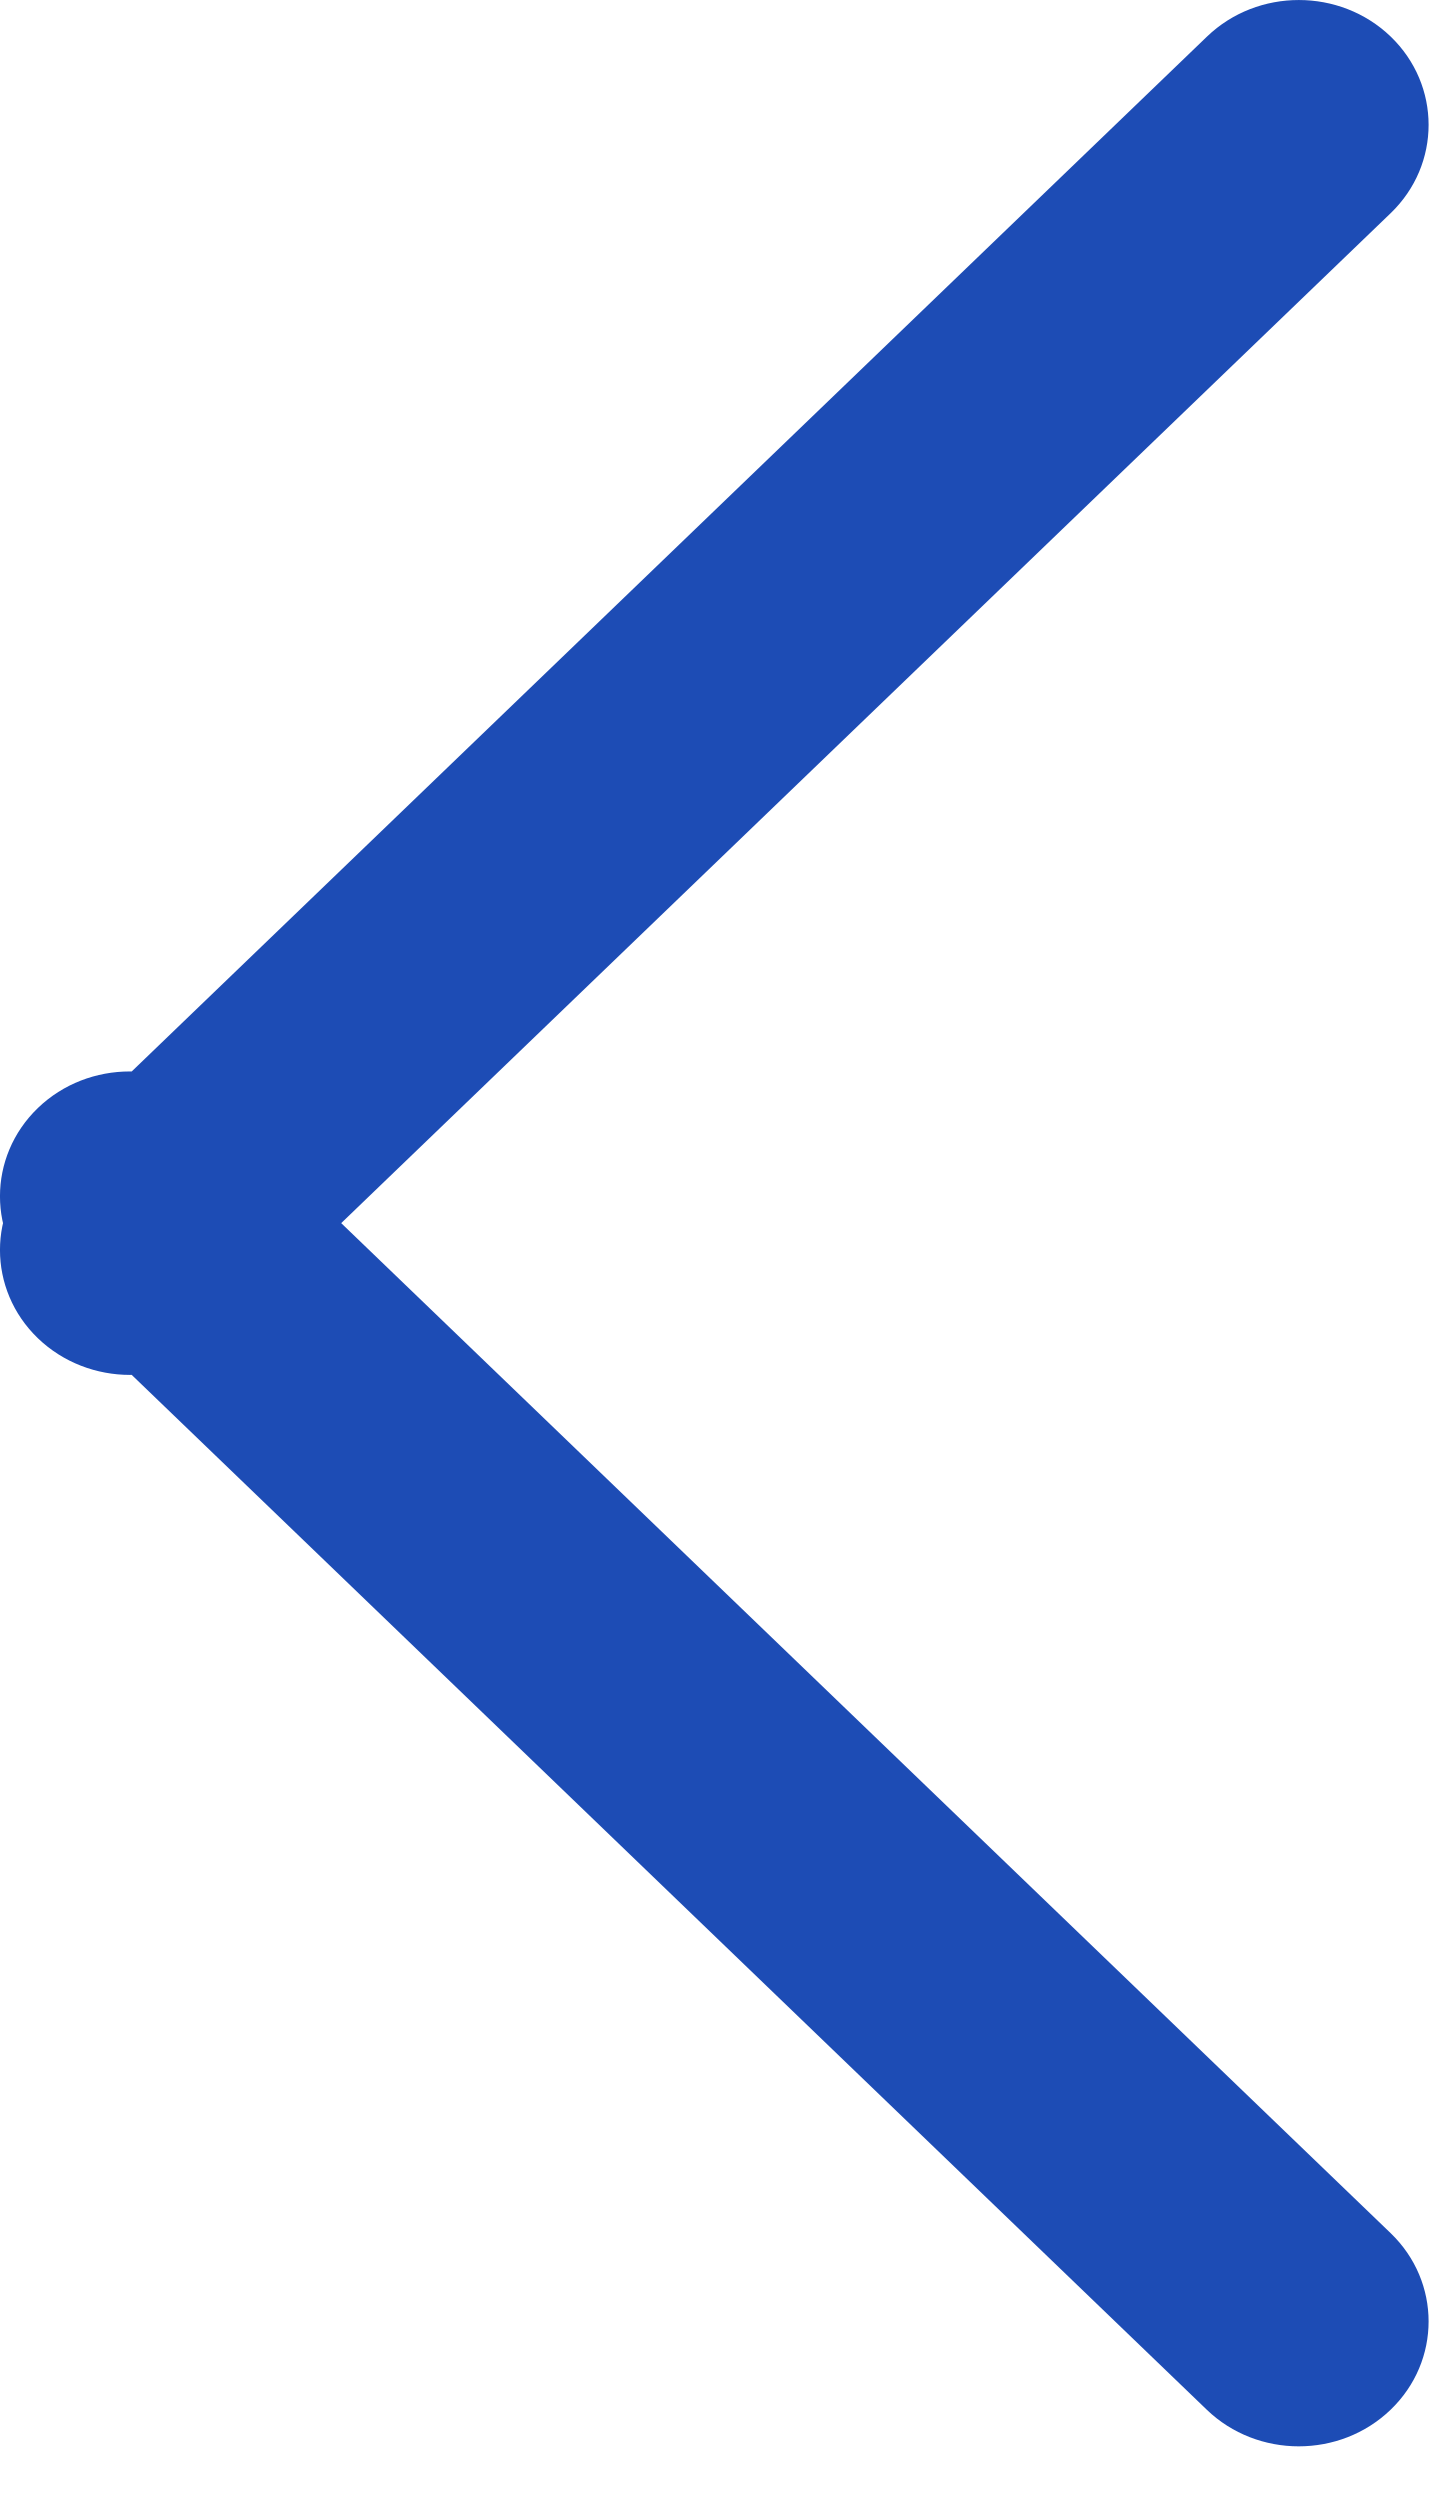
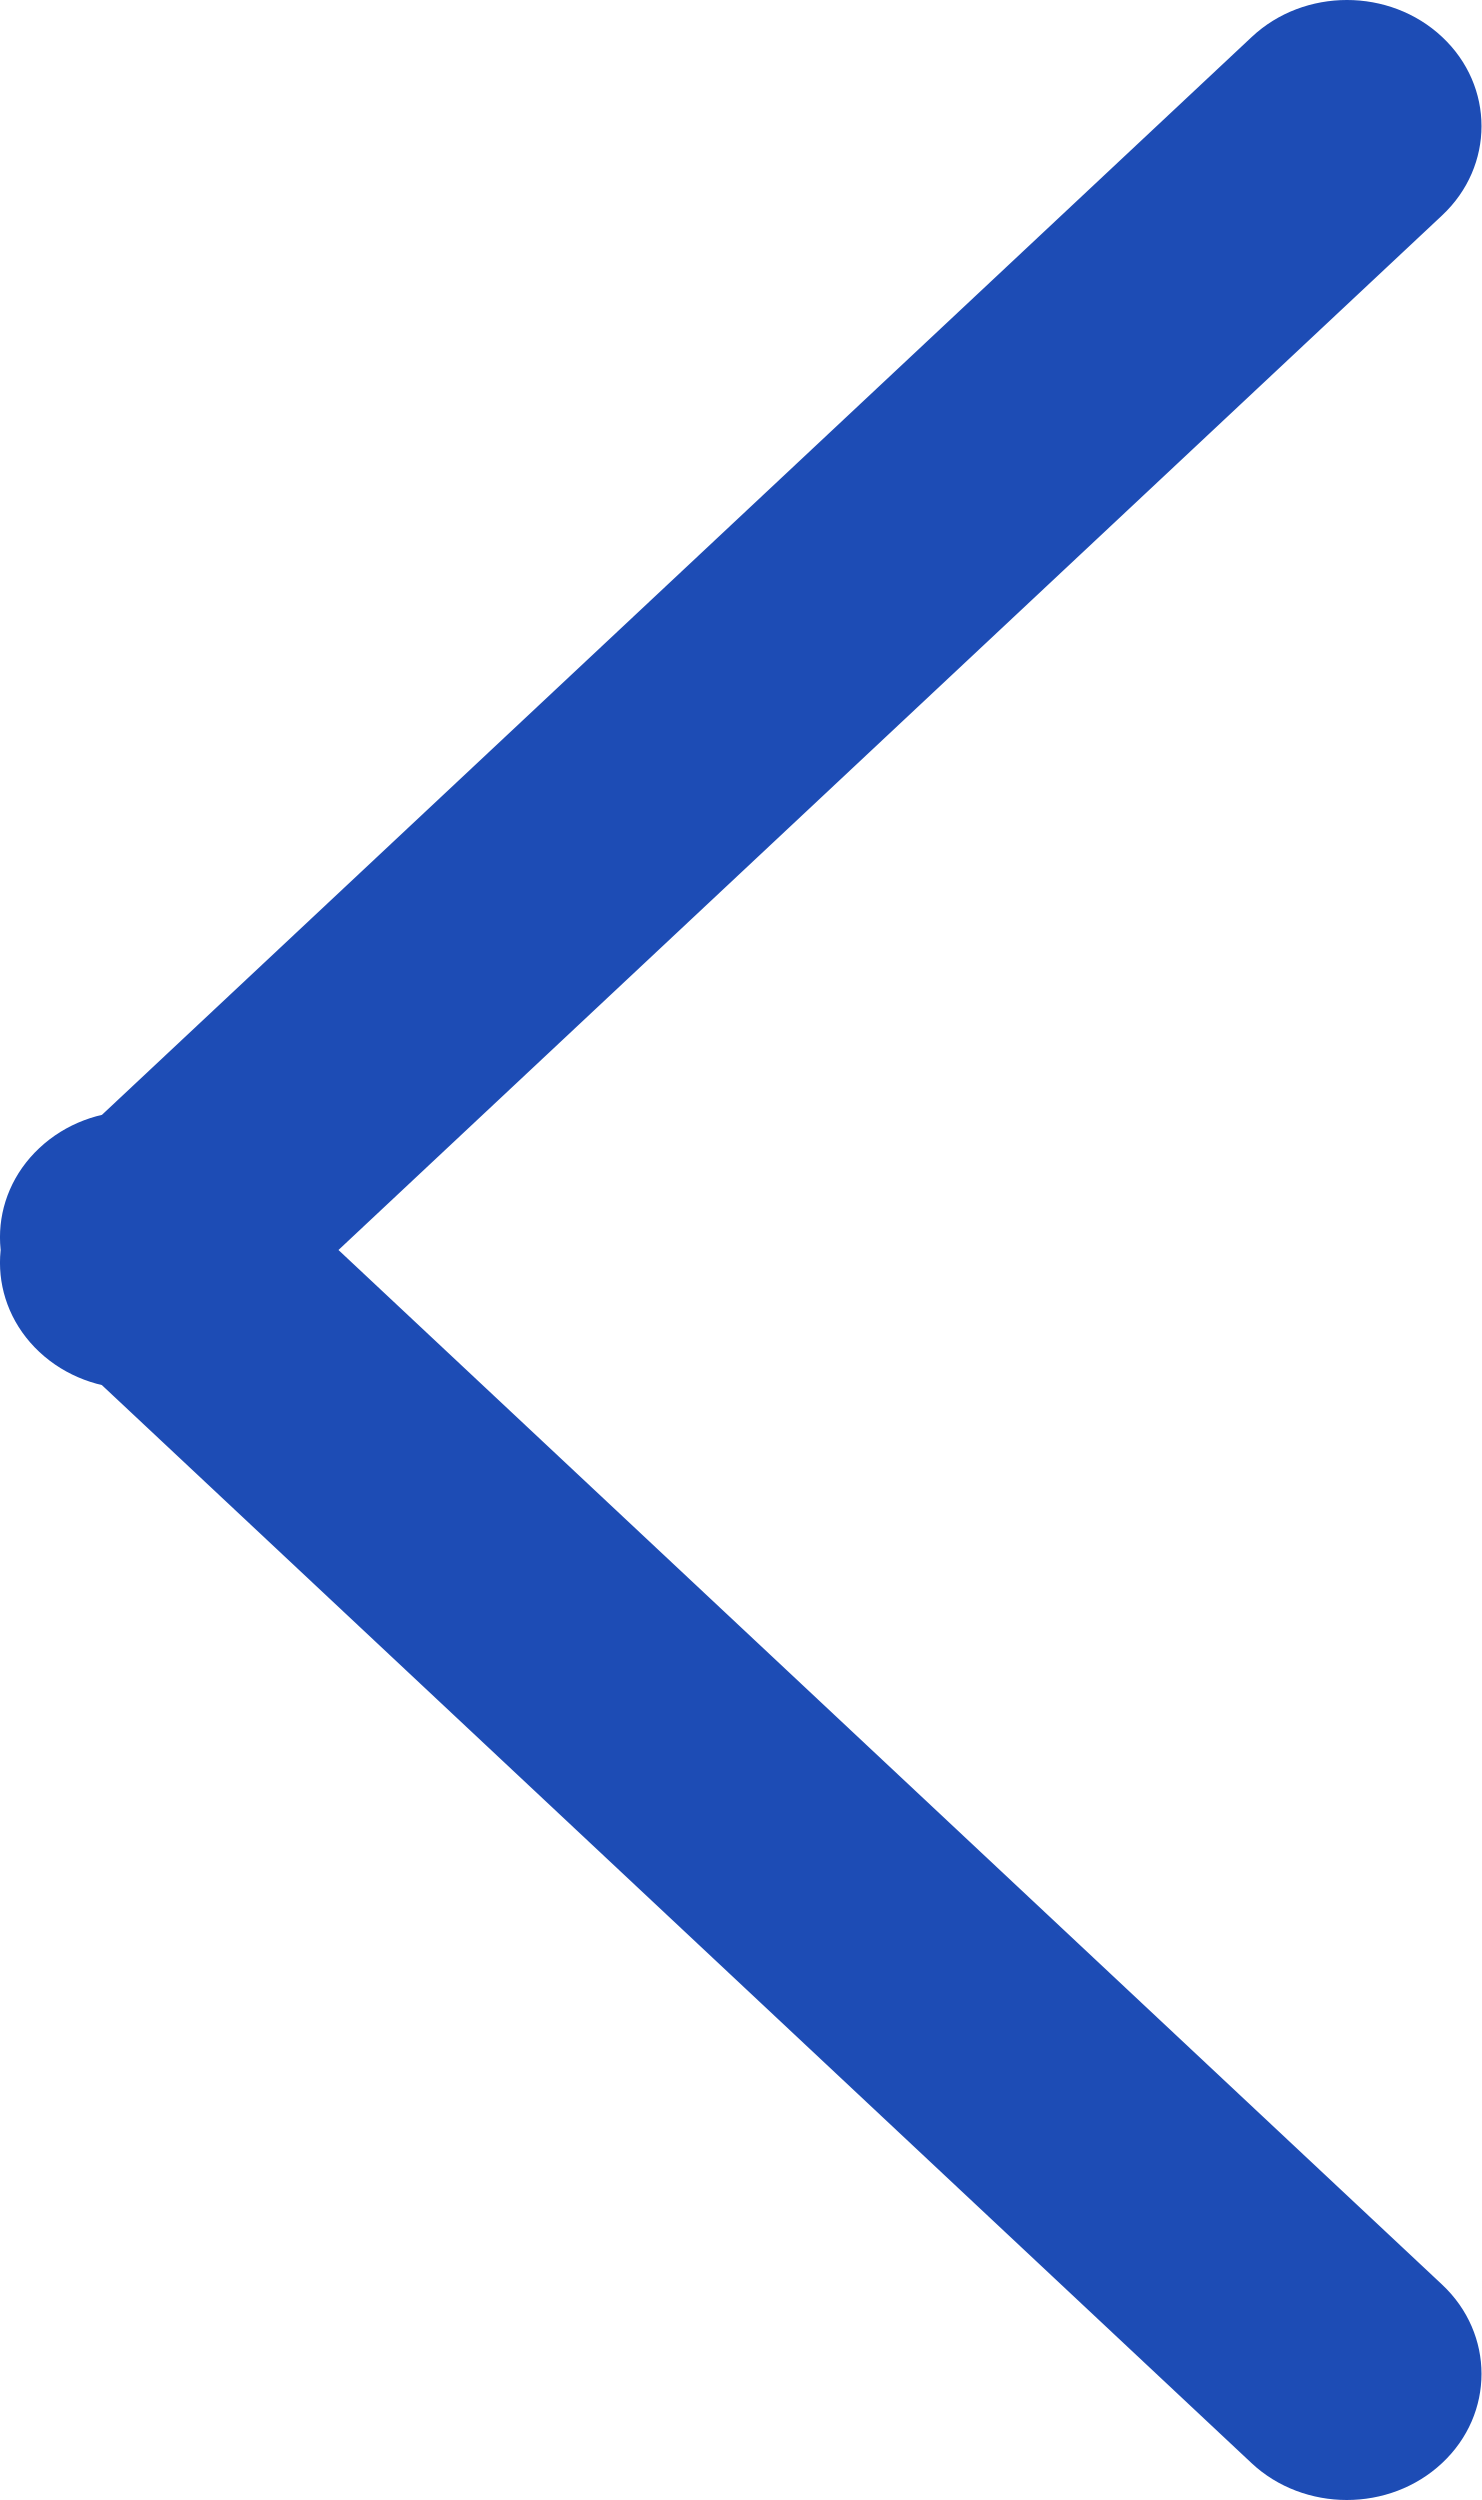
- <svg xmlns="http://www.w3.org/2000/svg" width="16px" height="28px" viewBox="0 0 16 28" version="1.1">
+ <svg xmlns="http://www.w3.org/2000/svg" width="16px" height="27px" viewBox="0 0 16 27" version="1.1">
  <defs />
-   <g id="back" stroke="none" stroke-width="1" fill="none" fill-rule="evenodd">
-     <g id="path-back" transform="translate(-92, -20)" fill-rule="nonzero">
-       <g id="return" transform="translate(83, 18)">
-         <rect id="Rectangle-path" fill="#FBFBFB" opacity="0" x="2.84217094e-14" y="0" width="33" height="33" />
-         <path d="M10.455,17.399 C10.084,17.399 9.709,17.262 9.425,16.989 C8.858,16.443 8.858,15.557 9.425,15.011 L22.519,2.409 C23.086,1.864 24.008,1.864 24.575,2.409 C25.142,2.955 25.142,3.842 24.575,4.388 L11.481,16.989 C11.197,17.262 10.826,17.399 10.455,17.399 L10.455,17.399 Z M23.545,29.399 C23.174,29.399 22.799,29.262 22.516,28.989 L9.425,16.388 C8.858,15.842 8.858,14.955 9.425,14.409 C9.992,13.864 10.914,13.864 11.481,14.409 L24.575,27.011 C25.142,27.557 25.142,28.443 24.575,28.989 C24.291,29.262 23.92,29.399 23.545,29.399 Z" id="Shape" fill="#1D4CB5" />
+   <g id="高保真原型" stroke="none" stroke-width="1" fill="none" fill-rule="evenodd">
+     <g id="普通文档1-编辑" transform="translate(-92, -20)" fill-rule="nonzero" fill="#1D4CB5">
+       <g id="返回" transform="translate(83, 18)">
+         <path d="M10.455,17 C10.084,17 9.709,16.867 9.425,16.601 C8.858,16.07 8.858,15.206 9.425,14.674 L22.519,2.399 C23.086,1.867 24.008,1.867 24.575,2.399 C25.142,2.93 25.142,3.794 24.575,4.326 L11.481,16.601 C11.197,16.867 10.826,17 10.455,17 L10.455,17 Z M23.545,29 C23.174,29 22.799,28.867 22.516,28.601 L9.425,16.326 C8.858,15.794 8.858,14.93 9.425,14.399 C9.992,13.867 10.914,13.867 11.481,14.399 L24.575,26.674 C25.142,27.206 25.142,28.07 24.575,28.601 C24.291,28.867 23.92,29 23.545,29 Z" id="Shape" />
      </g>
    </g>
  </g>
</svg>
